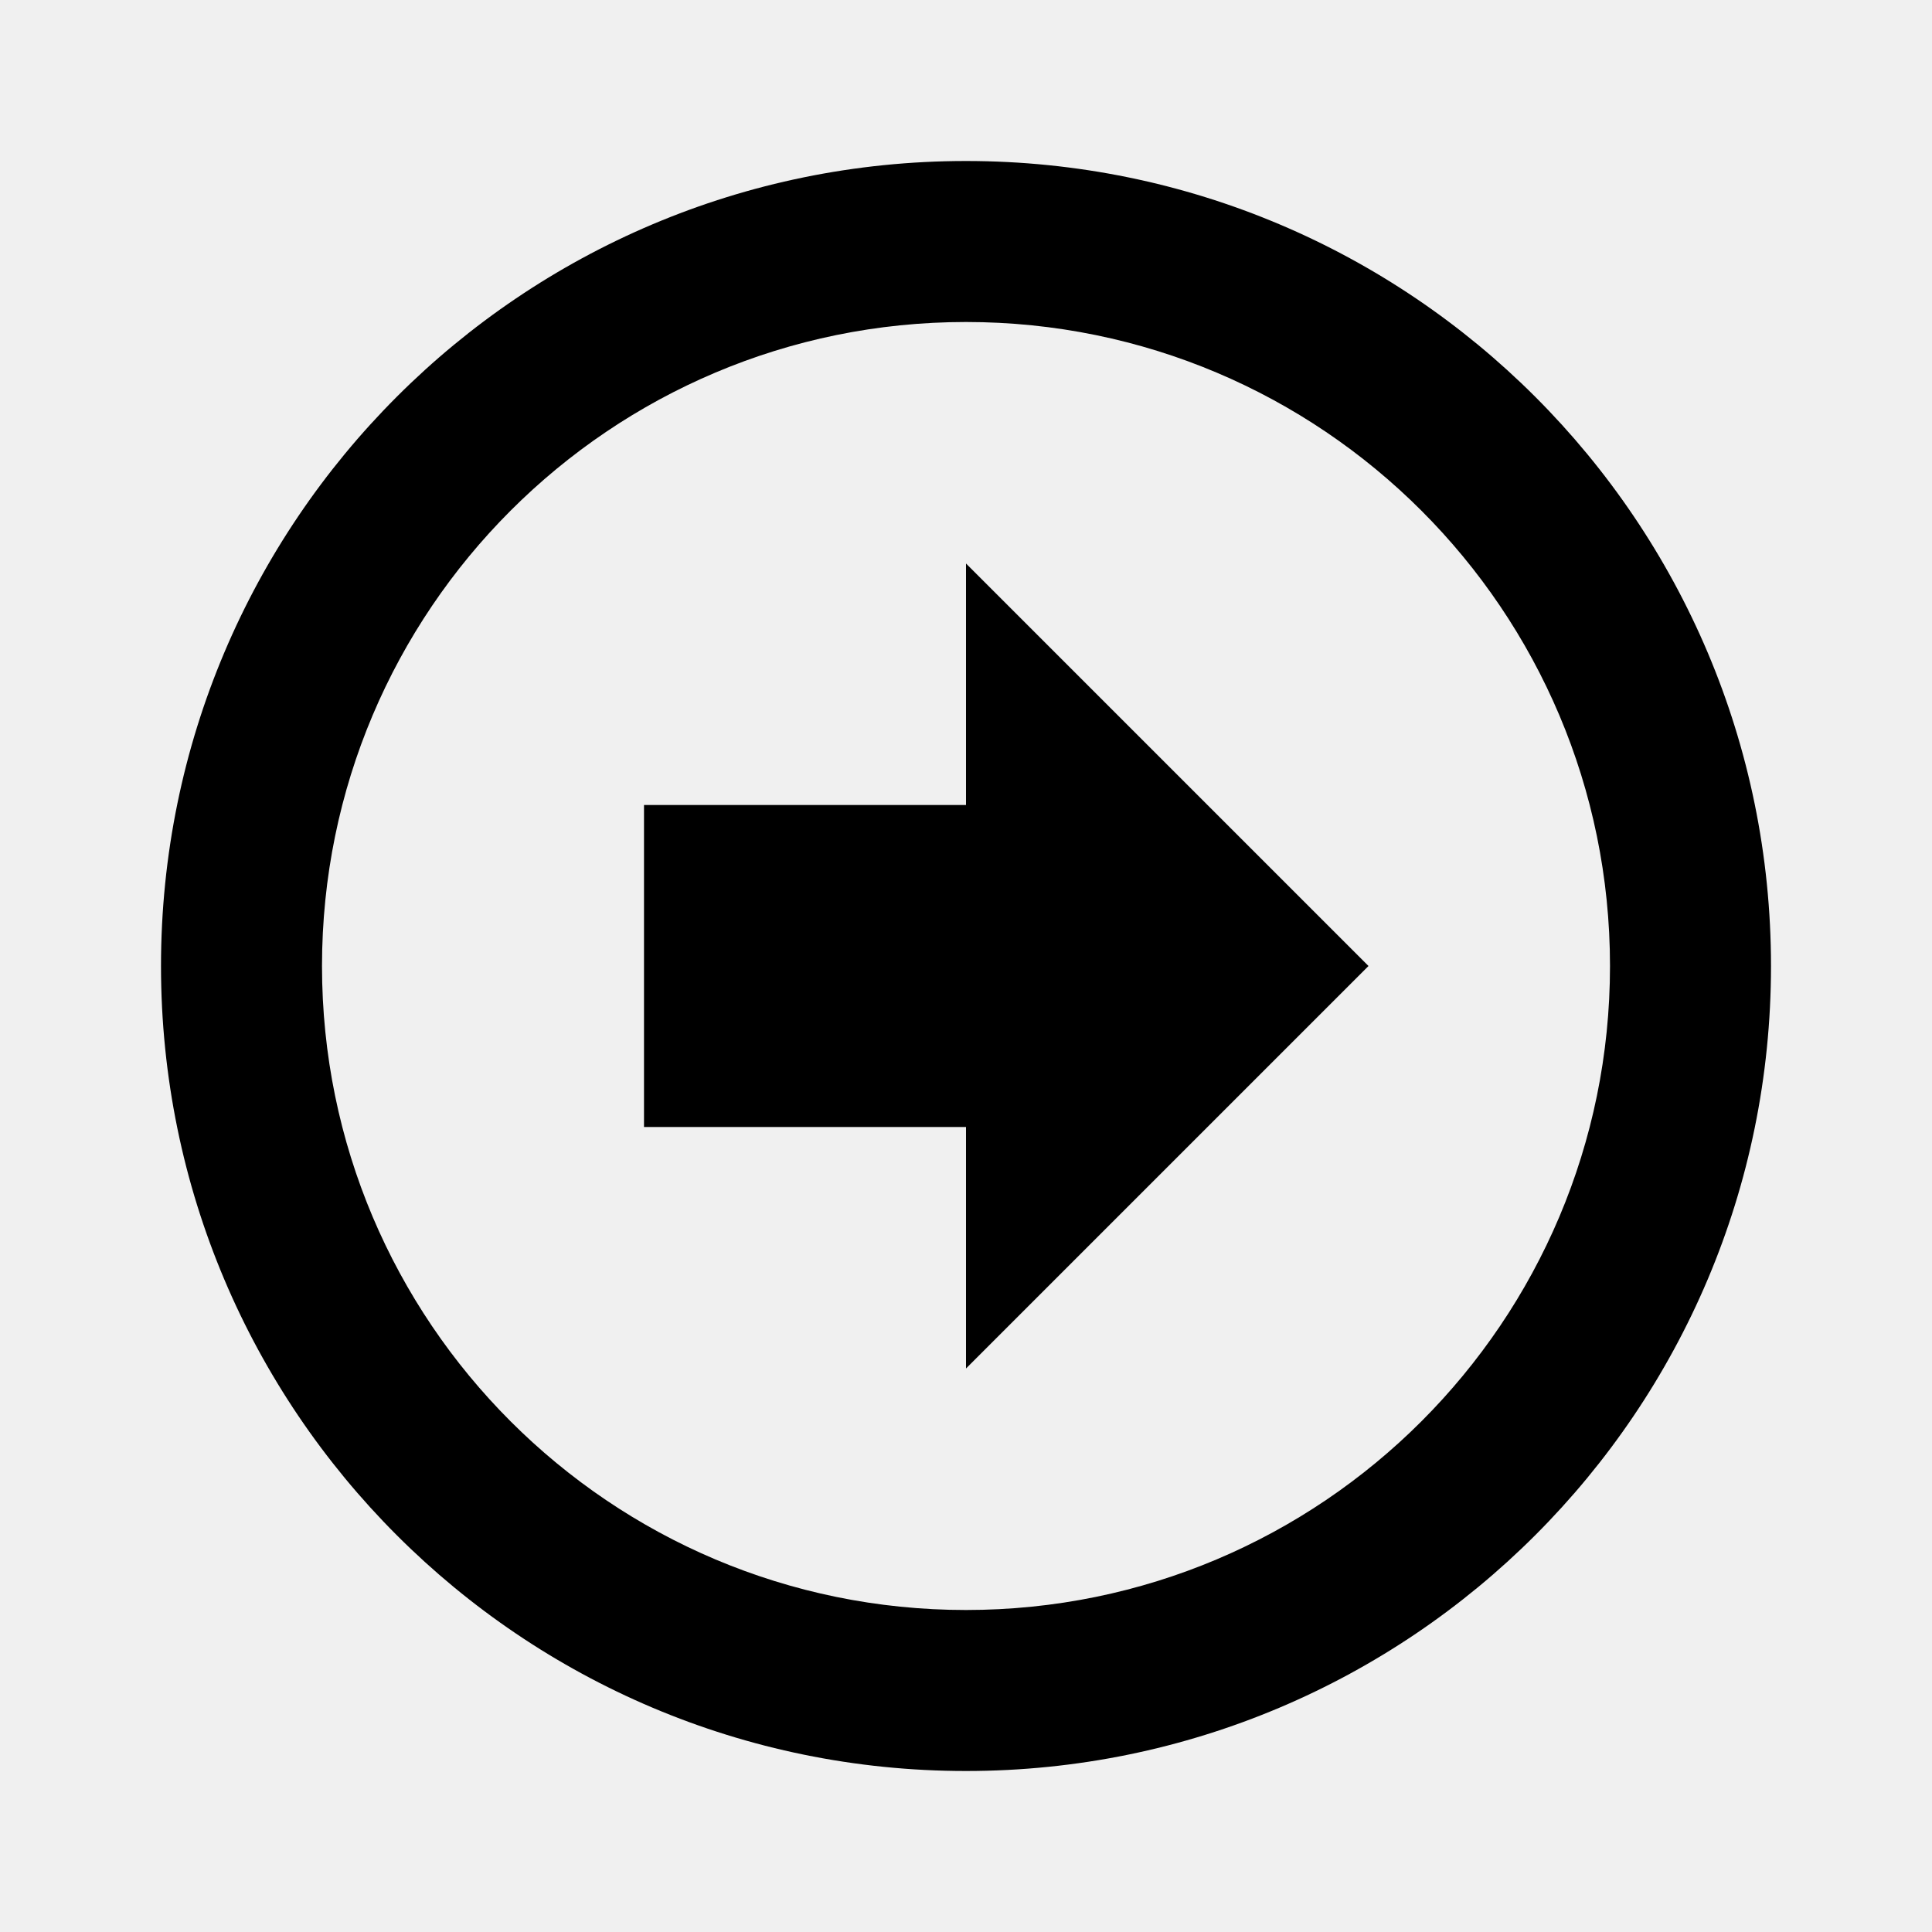
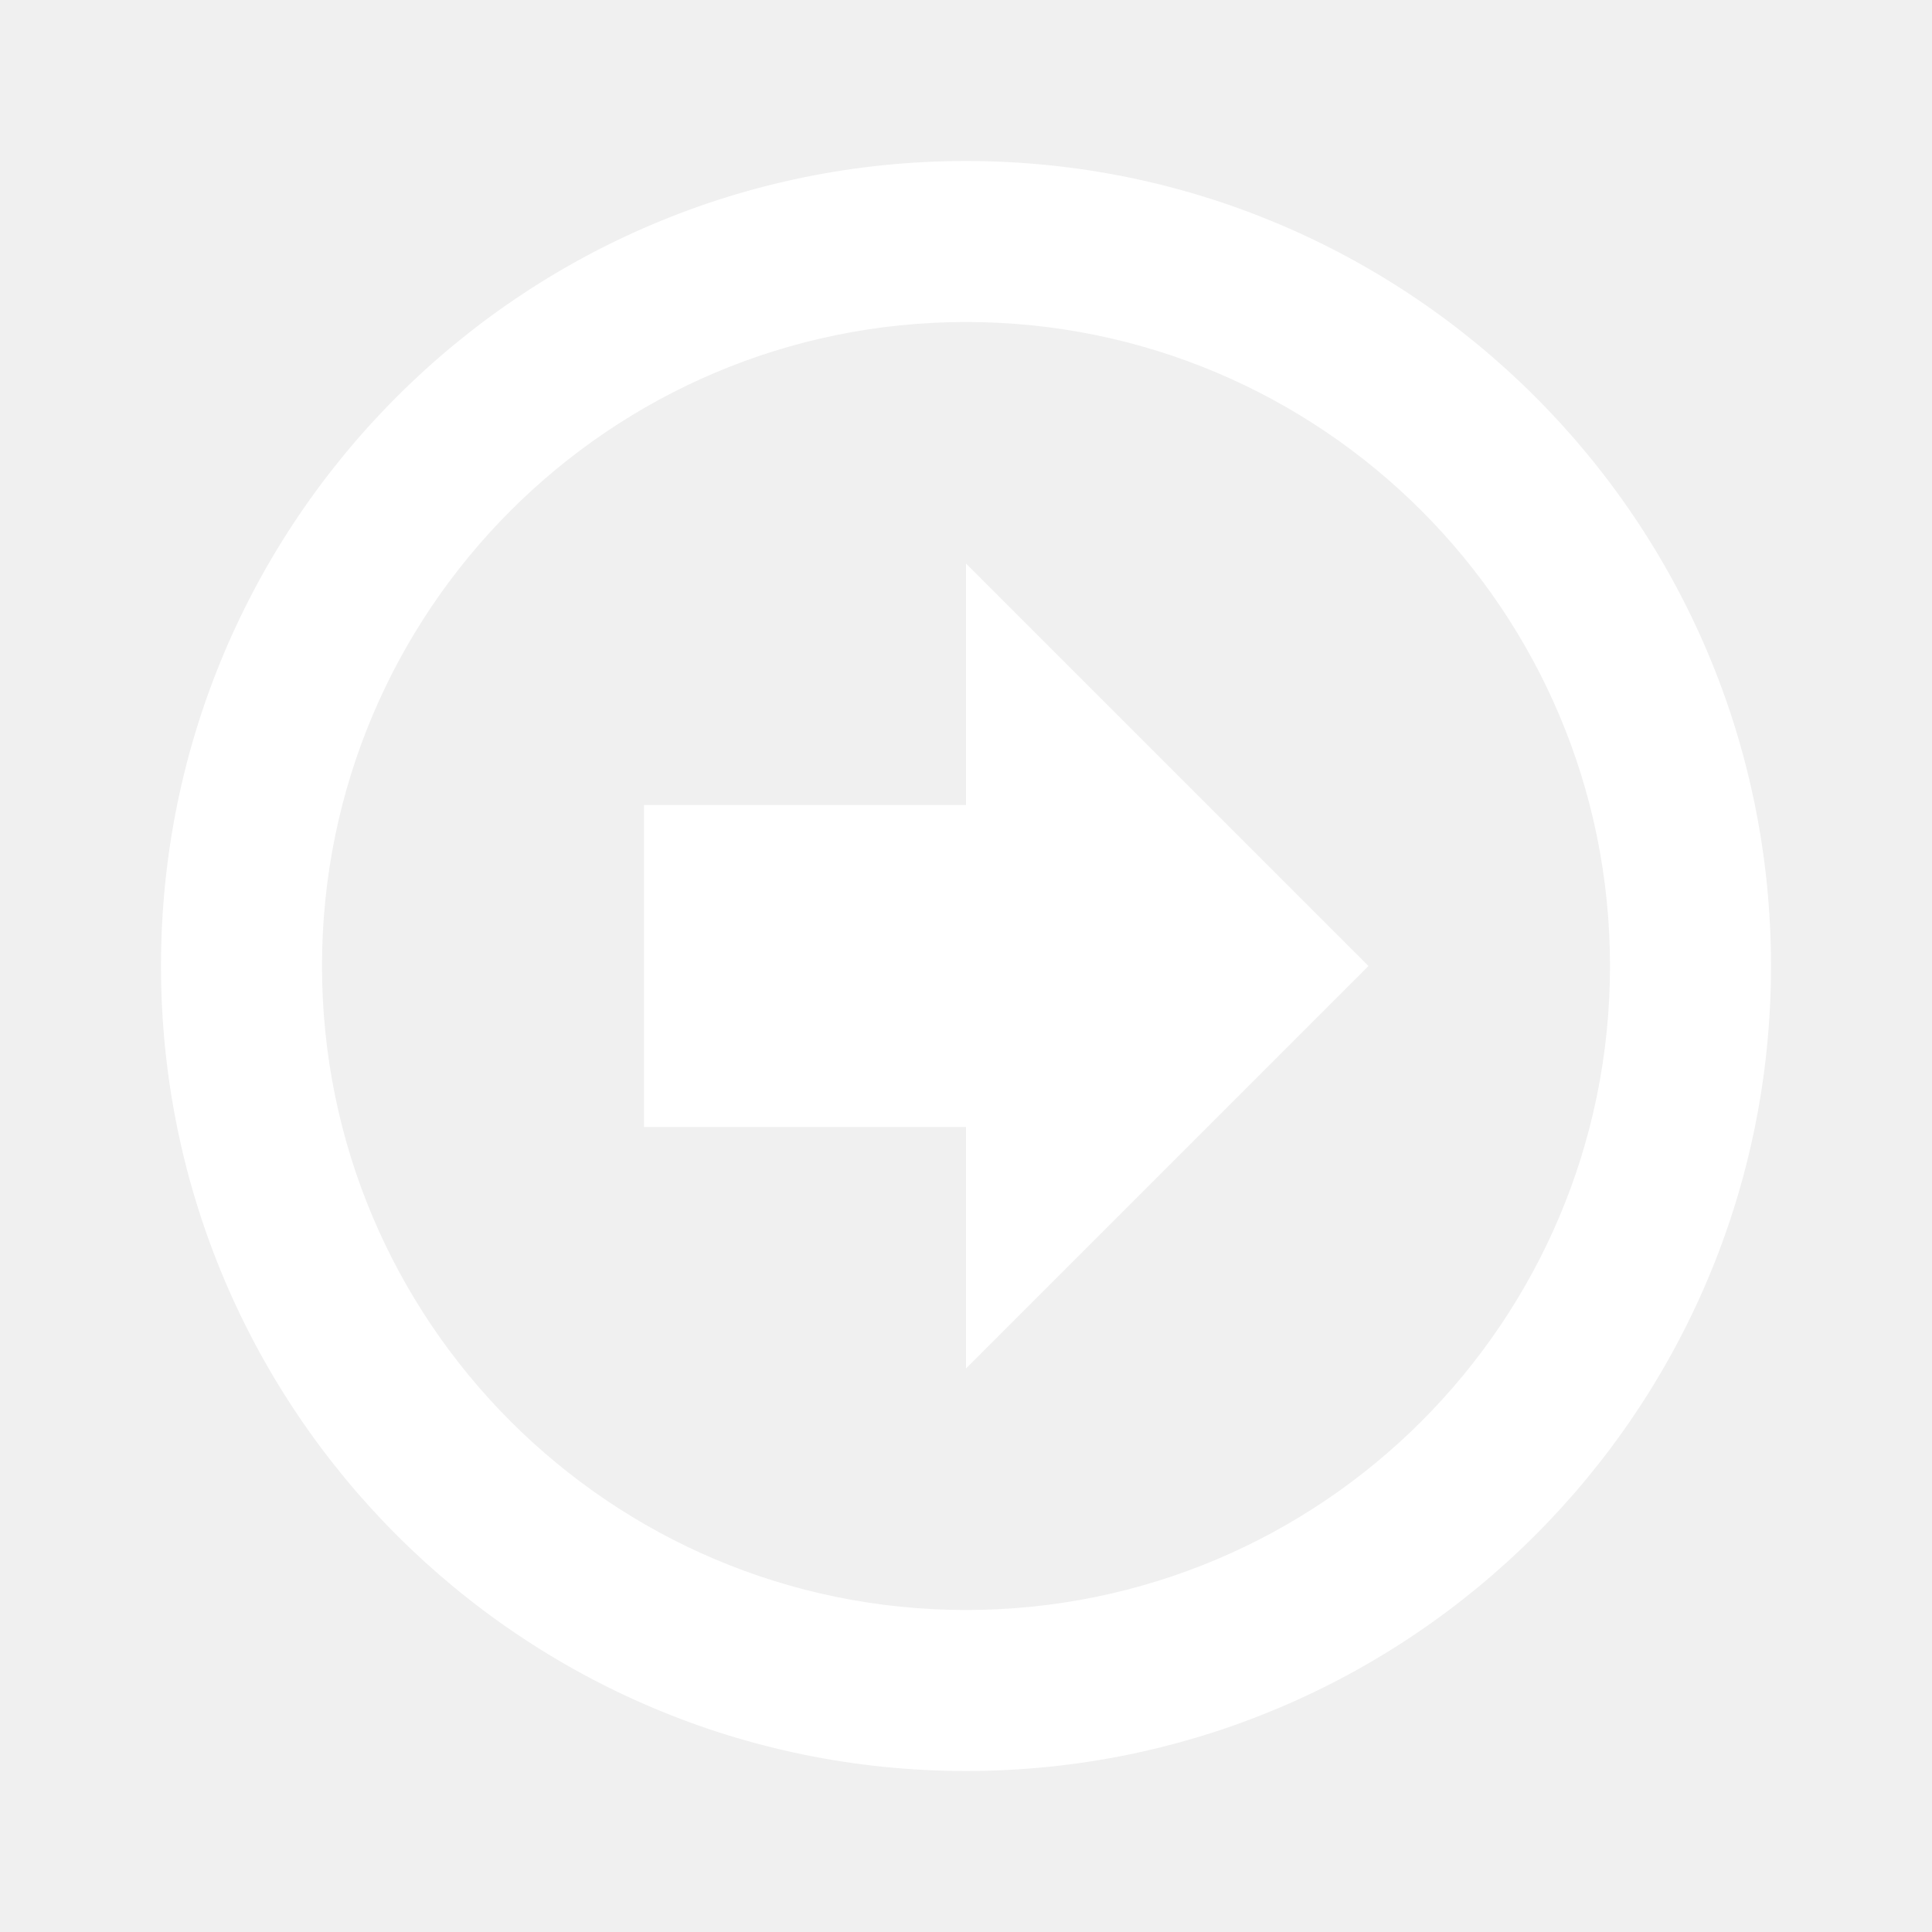
- <svg xmlns="http://www.w3.org/2000/svg" viewBox="0 0 24 24">
+ <svg xmlns="http://www.w3.org/2000/svg" viewBox="0 0 24 24" fill="white">
  <path d="M17,12L12,17V14H8V10H12V7L17,12M2,12A10,10 0 0,1 12,2A10,10 0 0,1 22,12A10,10 0 0,1 12,22A10,10 0 0,1 2,12M4,12A8,8 0 0,0 12,20A8,8 0 0,0 20,12A8,8 0 0,0 12,4A8,8 0 0,0 4,12Z" />
</svg>
